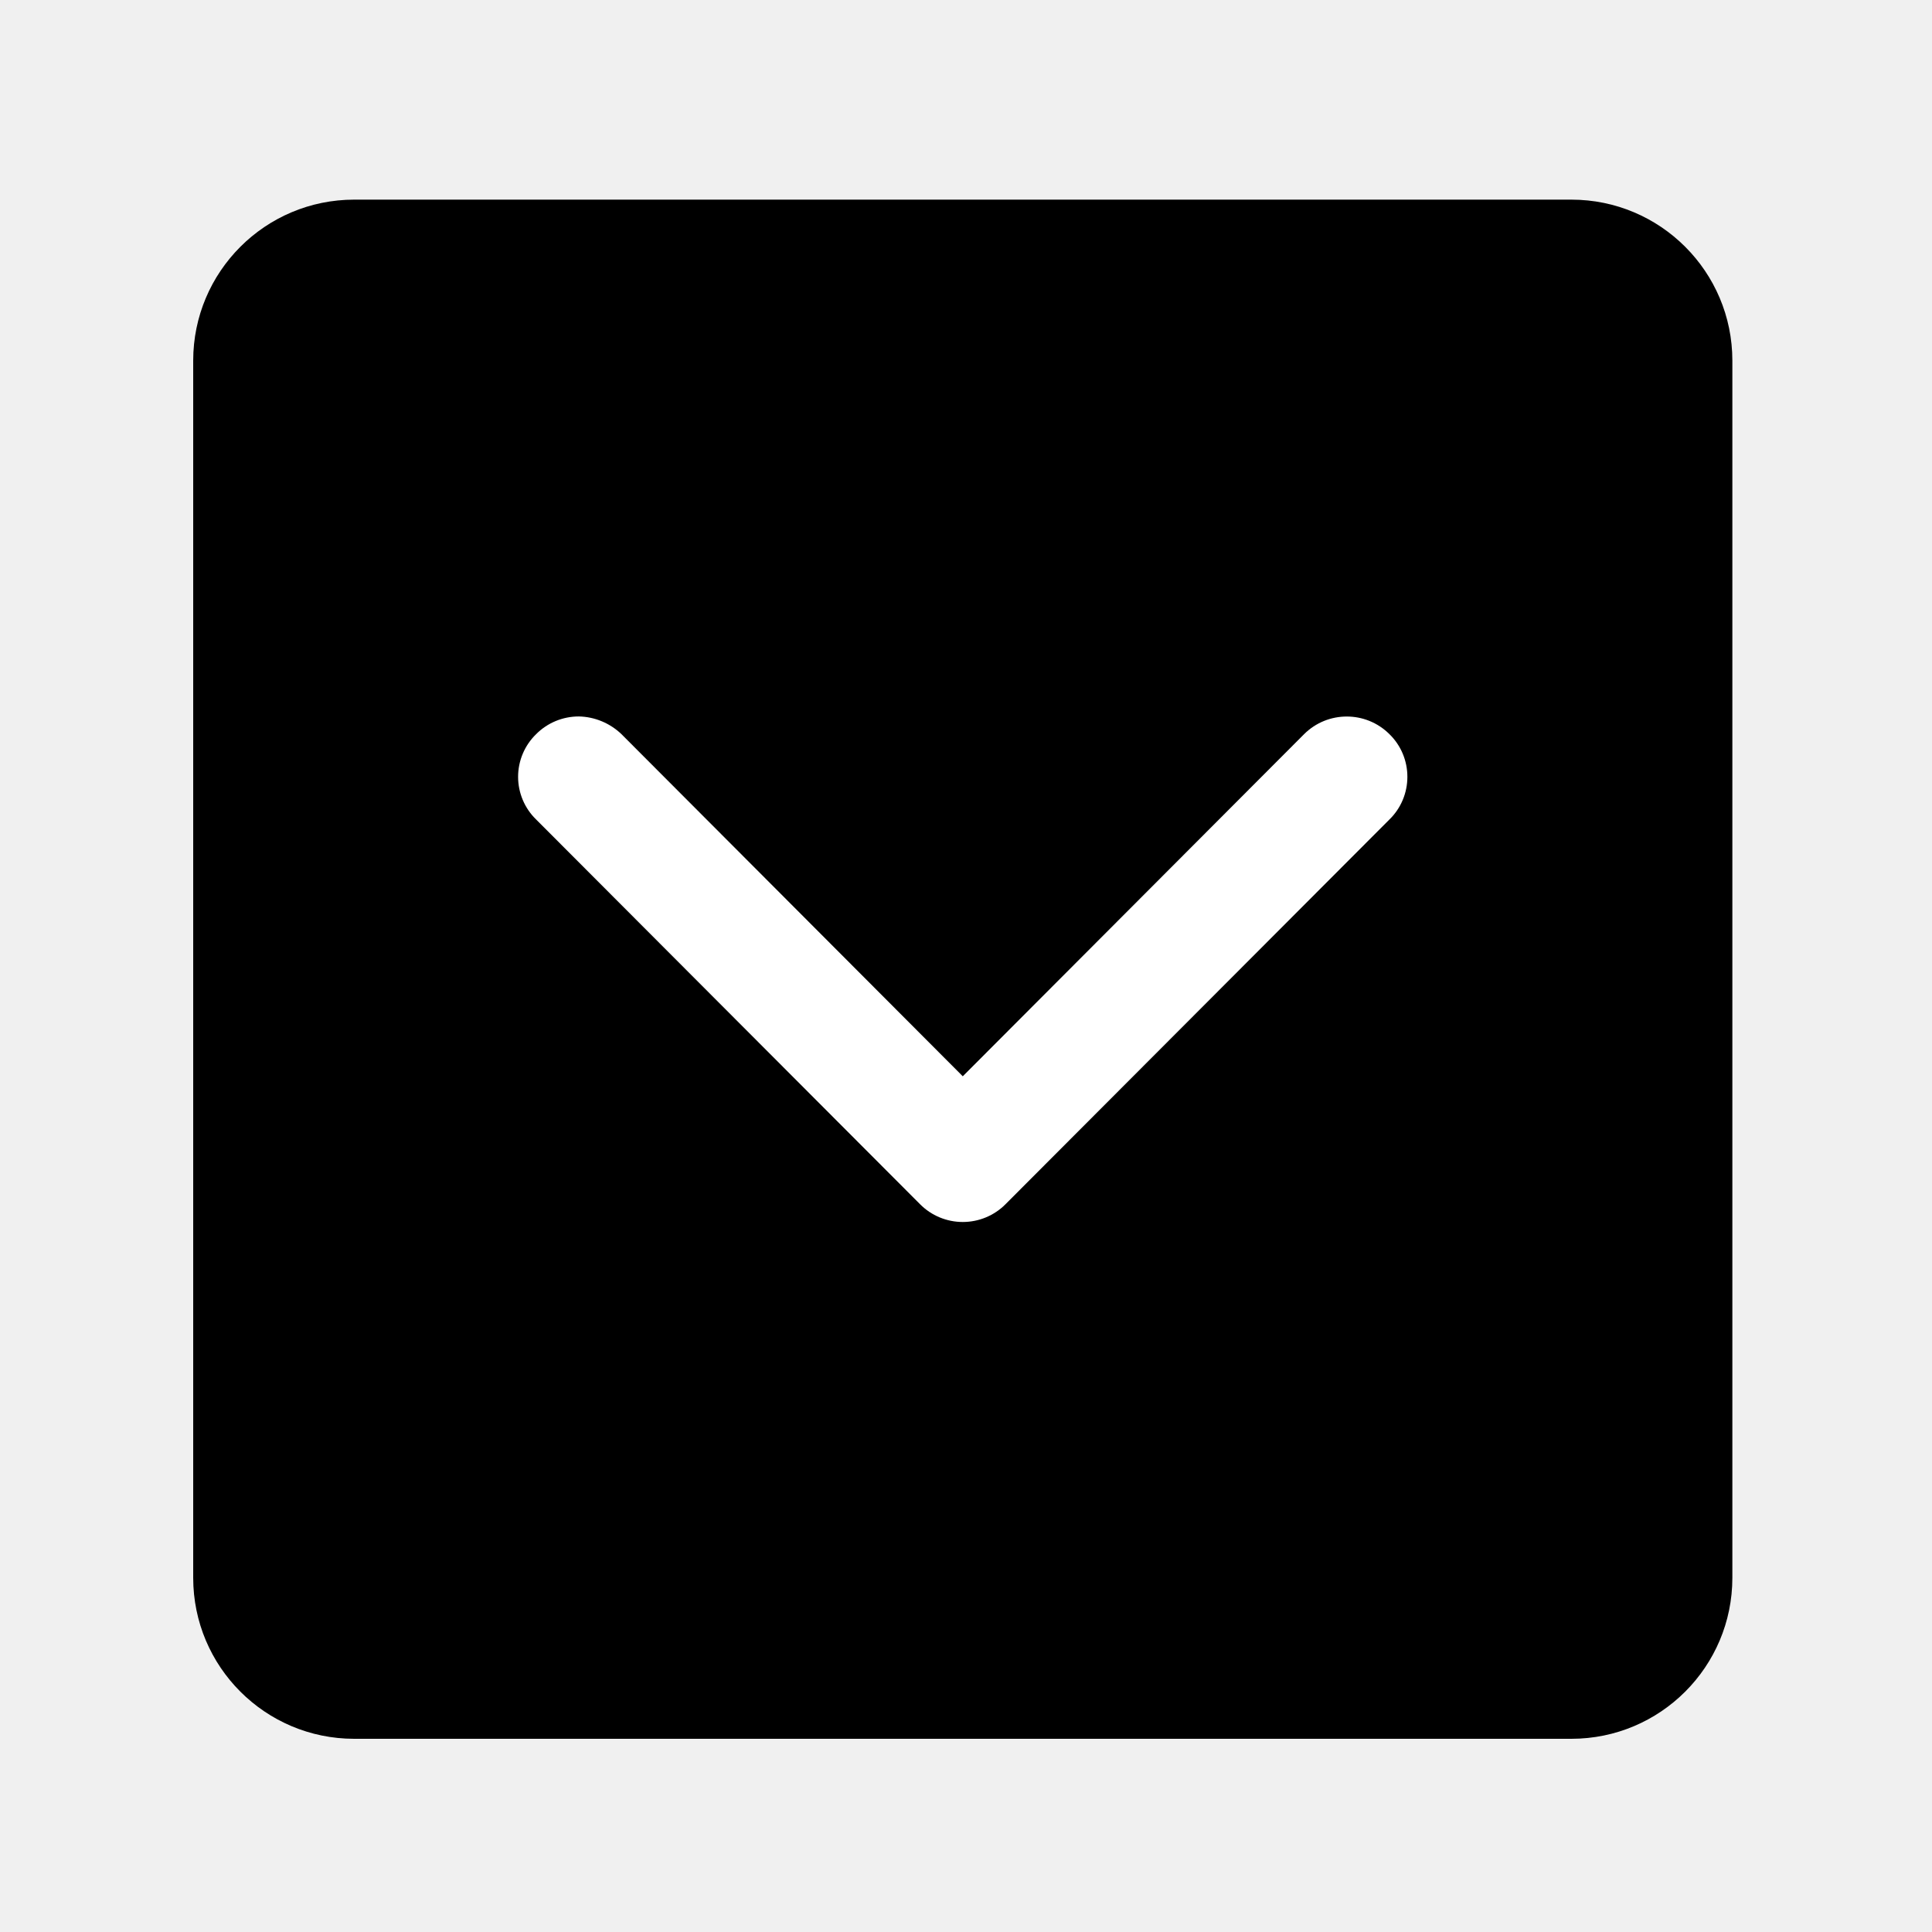
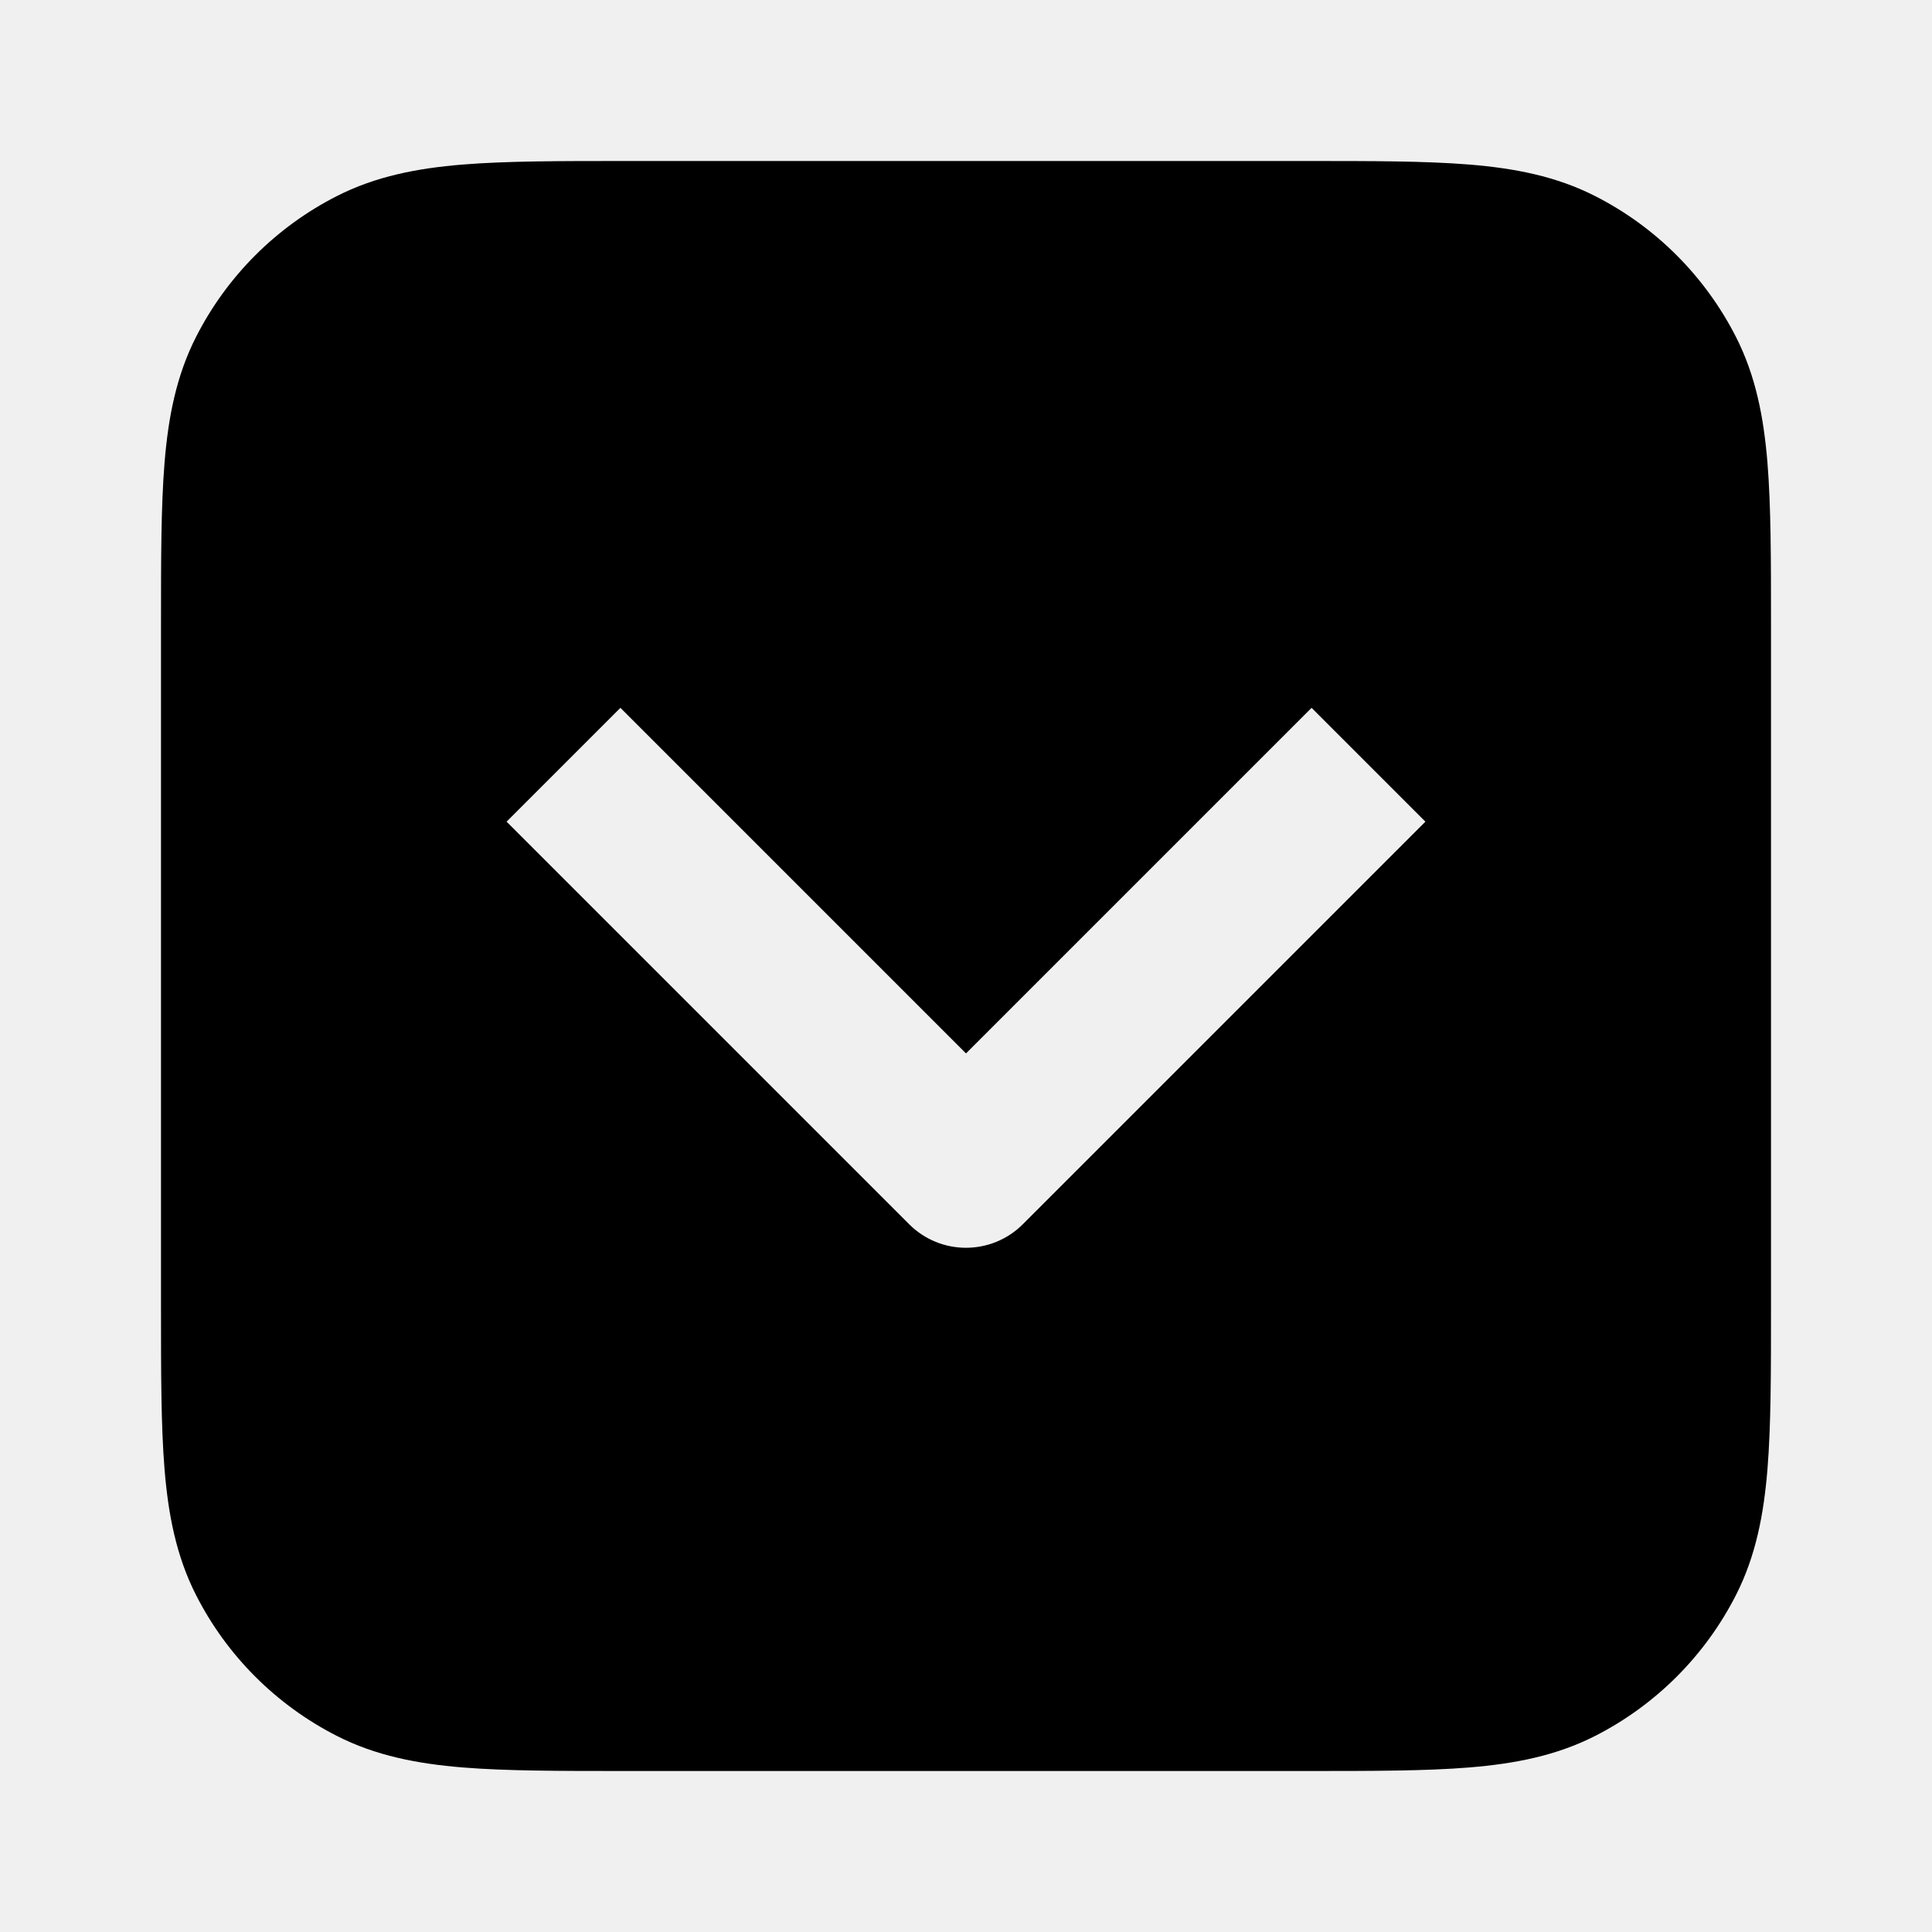
<svg xmlns="http://www.w3.org/2000/svg" viewBox="0 0 24 24" fill="none">
-   <rect fill="currentColor" width="19.12" height="19.12" rx="2" transform="matrix(0 -1 -1 0 21.52 21.6)" />
-   <path d="M7.19 8.9C6.991 8.9 6.8 8.979 6.66 9.12C6.517 9.259 6.436 9.45 6.436 9.65C6.436 9.85 6.517 10.041 6.66 10.18L11.43 14.96C11.57 15.101 11.761 15.18 11.96 15.18C12.159 15.18 12.35 15.101 12.49 14.96L17.26 10.18C17.403 10.041 17.483 9.85 17.483 9.65C17.483 9.45 17.403 9.259 17.26 9.12C16.967 8.828 16.493 8.828 16.2 9.12L11.96 13.37L7.72 9.12C7.577 8.983 7.388 8.904 7.19 8.9Z" fill="white" />
+   <path fill-rule="evenodd" clip-rule="evenodd" d="M7.759 2H16.241C17.046 2 17.711 2 18.252 2.044C18.814 2.09 19.331 2.189 19.816 2.436C20.569 2.819 21.18 3.431 21.564 4.184C21.811 4.669 21.91 5.186 21.956 5.748C22 6.289 22 6.954 22 7.759V16.241C22 17.046 22 17.711 21.956 18.252C21.91 18.814 21.811 19.331 21.564 19.816C21.18 20.569 20.569 21.18 19.816 21.564C19.331 21.811 18.814 21.91 18.252 21.956C17.711 22 17.046 22 16.241 22H7.759C6.954 22 6.289 22 5.748 21.956C5.186 21.91 4.669 21.811 4.184 21.564C3.431 21.18 2.819 20.569 2.436 19.816C2.189 19.331 2.09 18.814 2.044 18.252C2 17.711 2 17.046 2 16.241V7.759C2 6.954 2 6.289 2.044 5.748C2.09 5.186 2.189 4.669 2.436 4.184C2.819 3.431 3.431 2.819 4.184 2.436C4.669 2.189 5.186 2.09 5.748 2.044C6.289 2 6.954 2 7.759 2ZM16.293 8.793L12 13.086L7.707 8.793L6.293 10.207L11.293 15.207C11.683 15.598 12.316 15.598 12.707 15.207L17.707 10.207L16.293 8.793Z" fill="currentColor" />
</svg>
